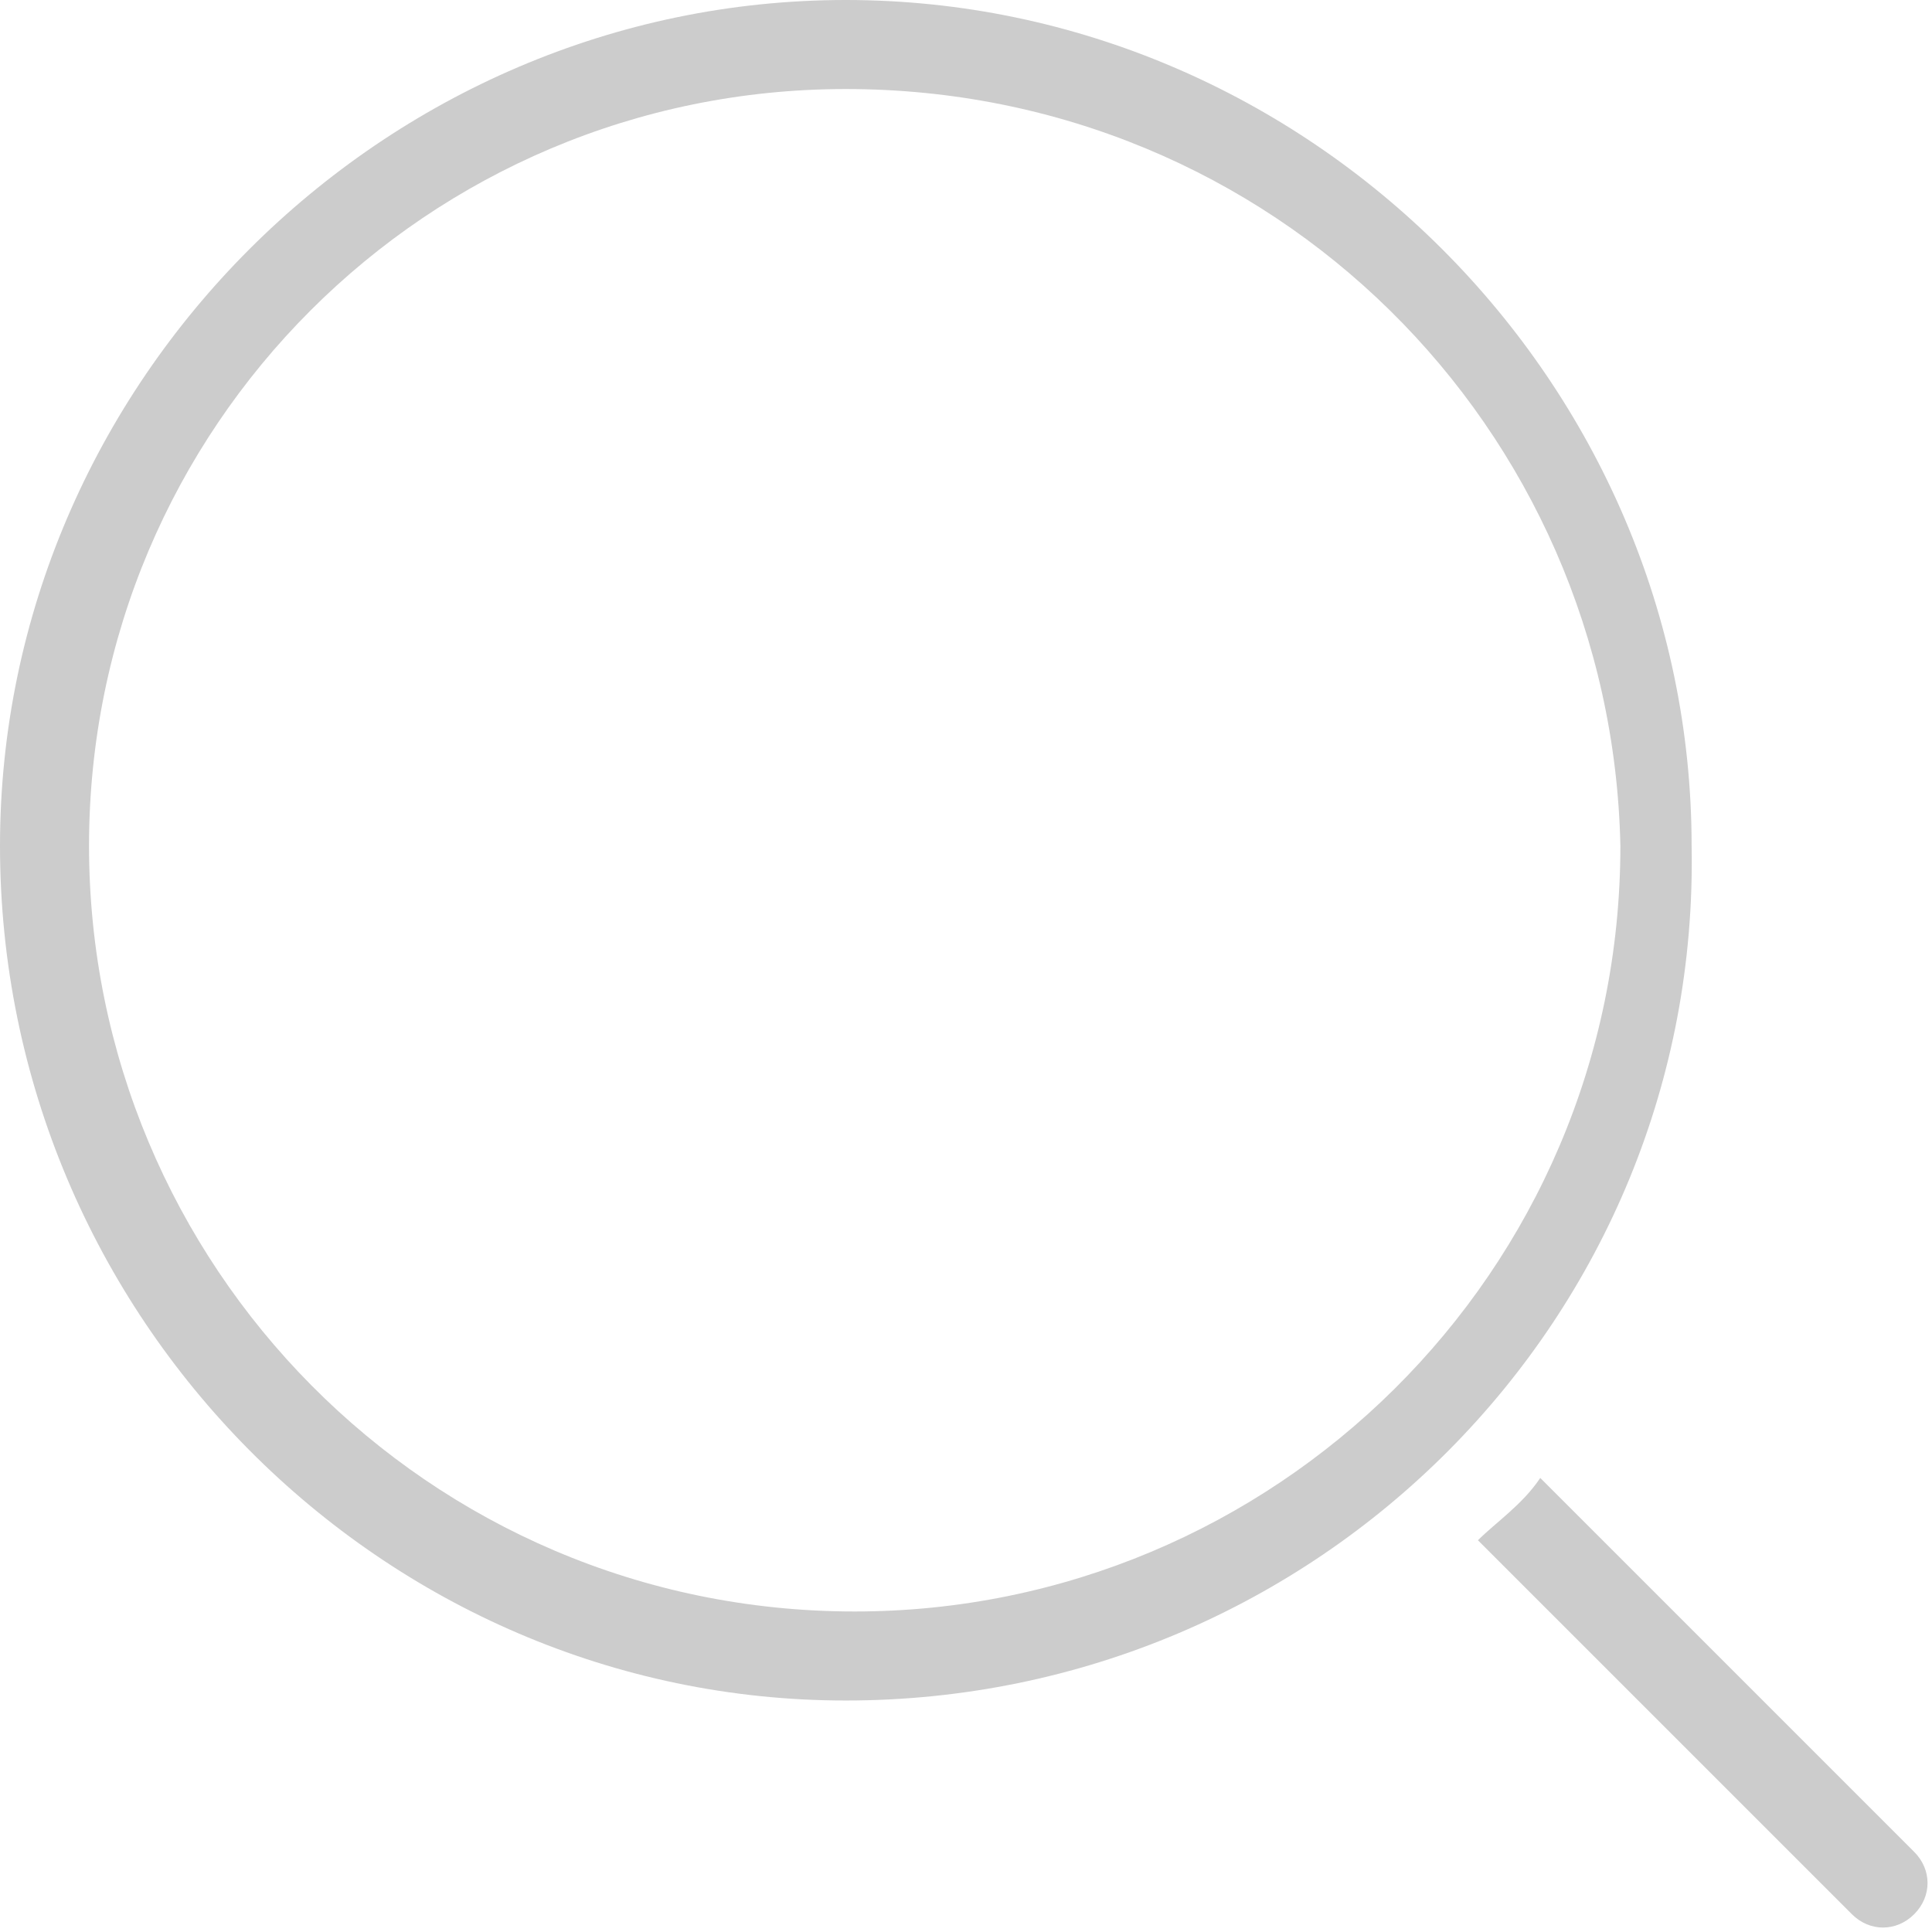
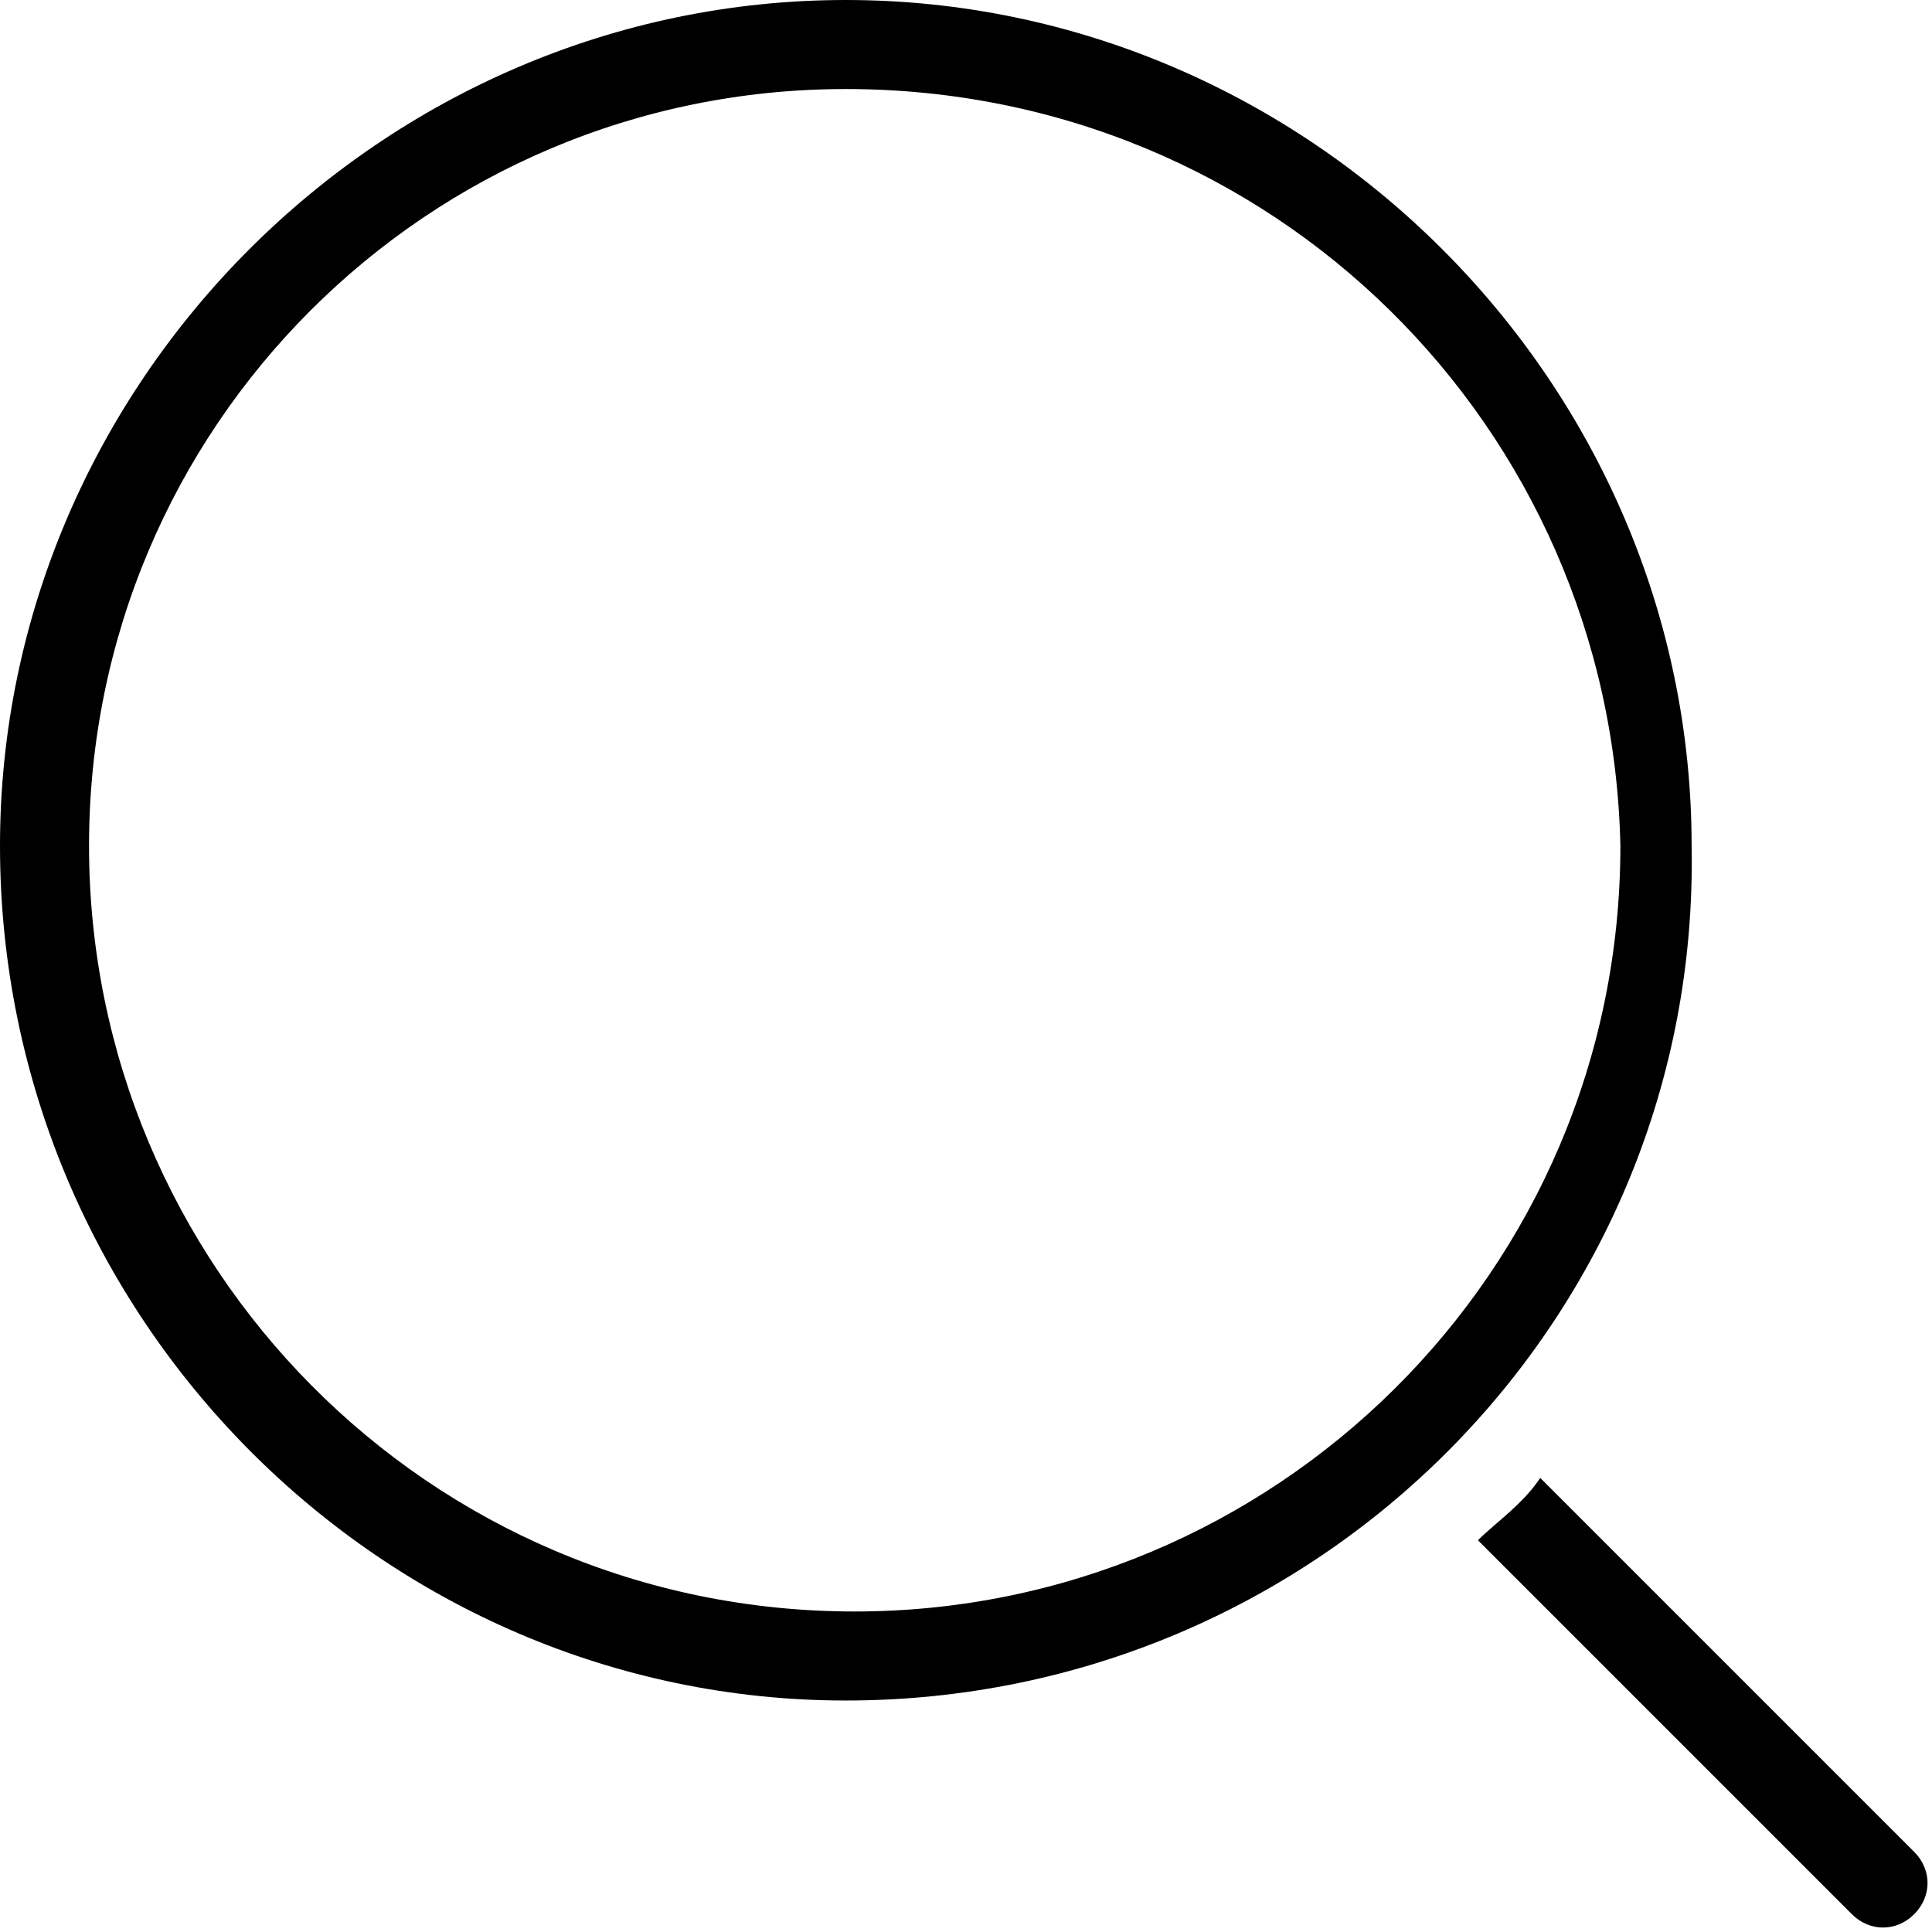
<svg xmlns="http://www.w3.org/2000/svg" version="1.1" id="Layer_1" x="0px" y="0px" viewBox="0 0 21.7 21.7" enable-background="new 0 0 21.7 21.7" xml:space="preserve">
-   <path fill-rule="evenodd" clip-rule="evenodd" fill="#CCCCCC" d="M21.5,21.5c-0.2,0.2-0.5,0.2-0.7,0l-4.2-4.2  c0.2-0.2,0.5-0.4,0.7-0.7l4.2,4.2C21.7,21,21.7,21.3,21.5,21.5z M9.5,19.1C4.3,19.1,0,14.8,0,9.5C0,4.3,4.3,0,9.5,0s9.5,4.3,9.5,9.5  C19.1,14.8,14.8,19.1,9.5,19.1z M9.5,1C4.8,1,1,4.8,1,9.5c0,4.7,3.8,8.6,8.6,8.6c4.7,0,8.6-3.8,8.6-8.6C18.1,4.8,14.3,1,9.5,1z" />
+   <path fill-rule="evenodd" clip-rule="evenodd" fill="#000" d="M21.5,21.5c-0.2,0.2-0.5,0.2-0.7,0l-4.2-4.2  c0.2-0.2,0.5-0.4,0.7-0.7l4.2,4.2C21.7,21,21.7,21.3,21.5,21.5z M9.5,19.1C4.3,19.1,0,14.8,0,9.5C0,4.3,4.3,0,9.5,0s9.5,4.3,9.5,9.5  C19.1,14.8,14.8,19.1,9.5,19.1z M9.5,1C4.8,1,1,4.8,1,9.5c0,4.7,3.8,8.6,8.6,8.6c4.7,0,8.6-3.8,8.6-8.6C18.1,4.8,14.3,1,9.5,1z" />
</svg>
